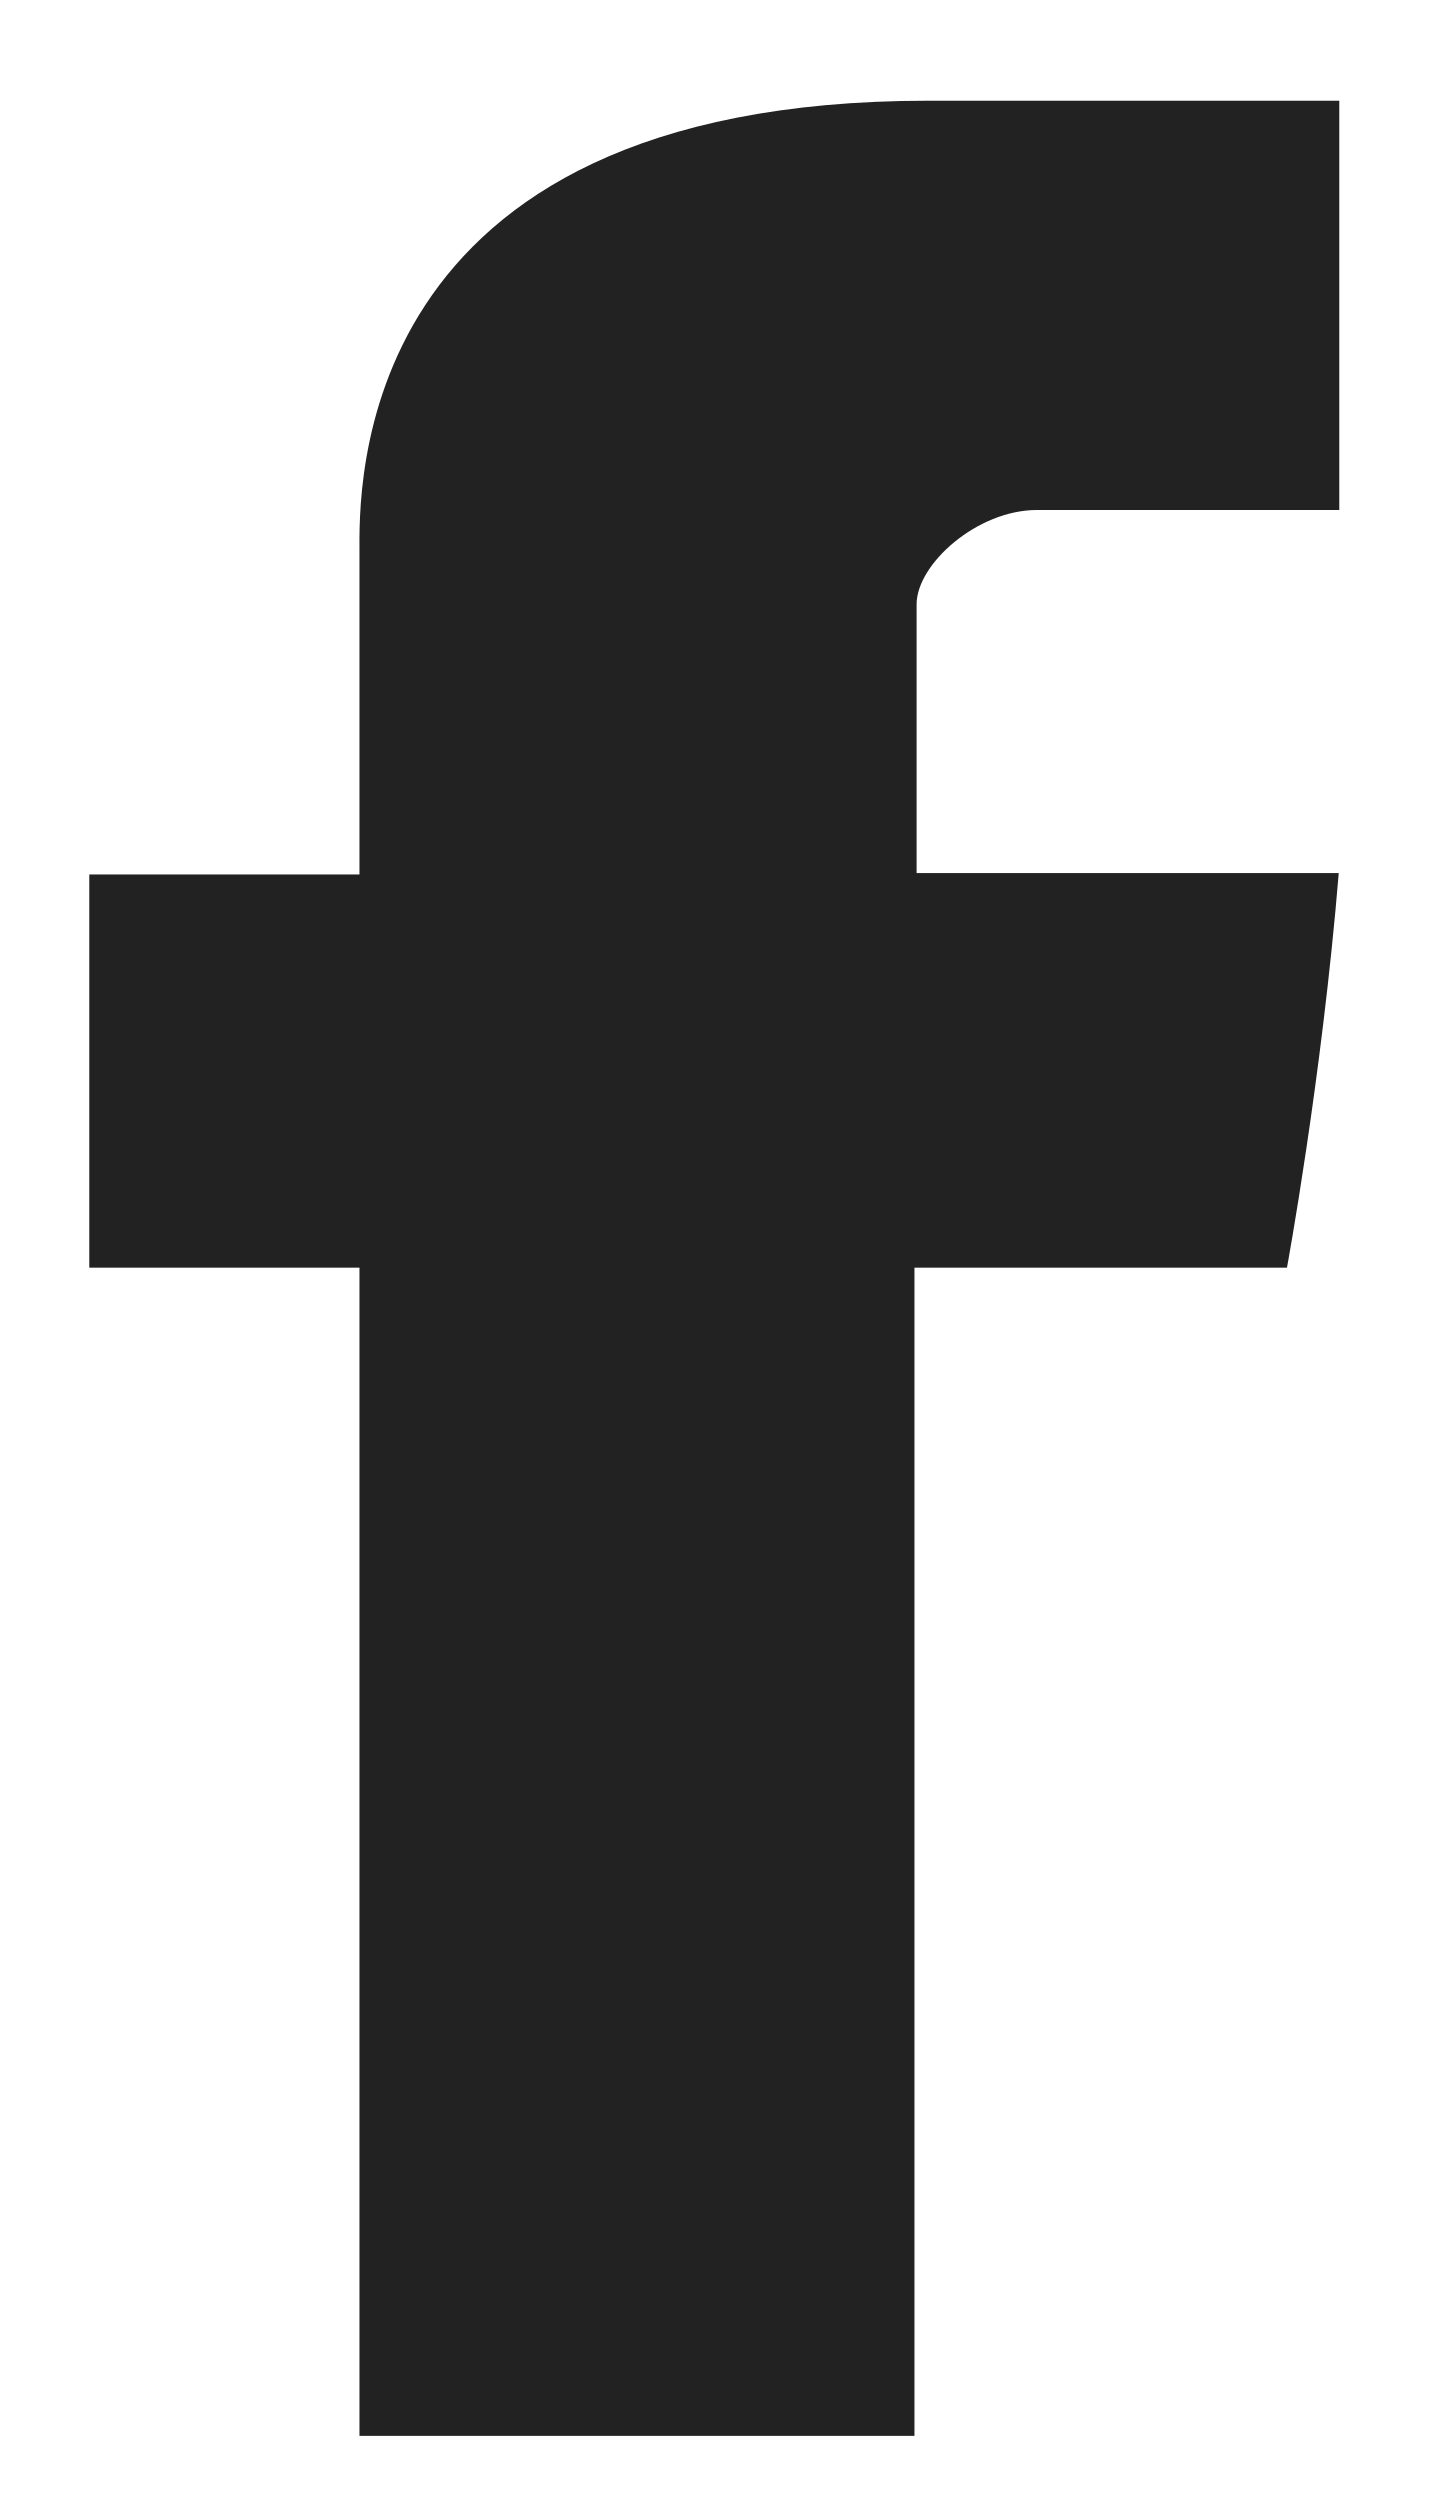
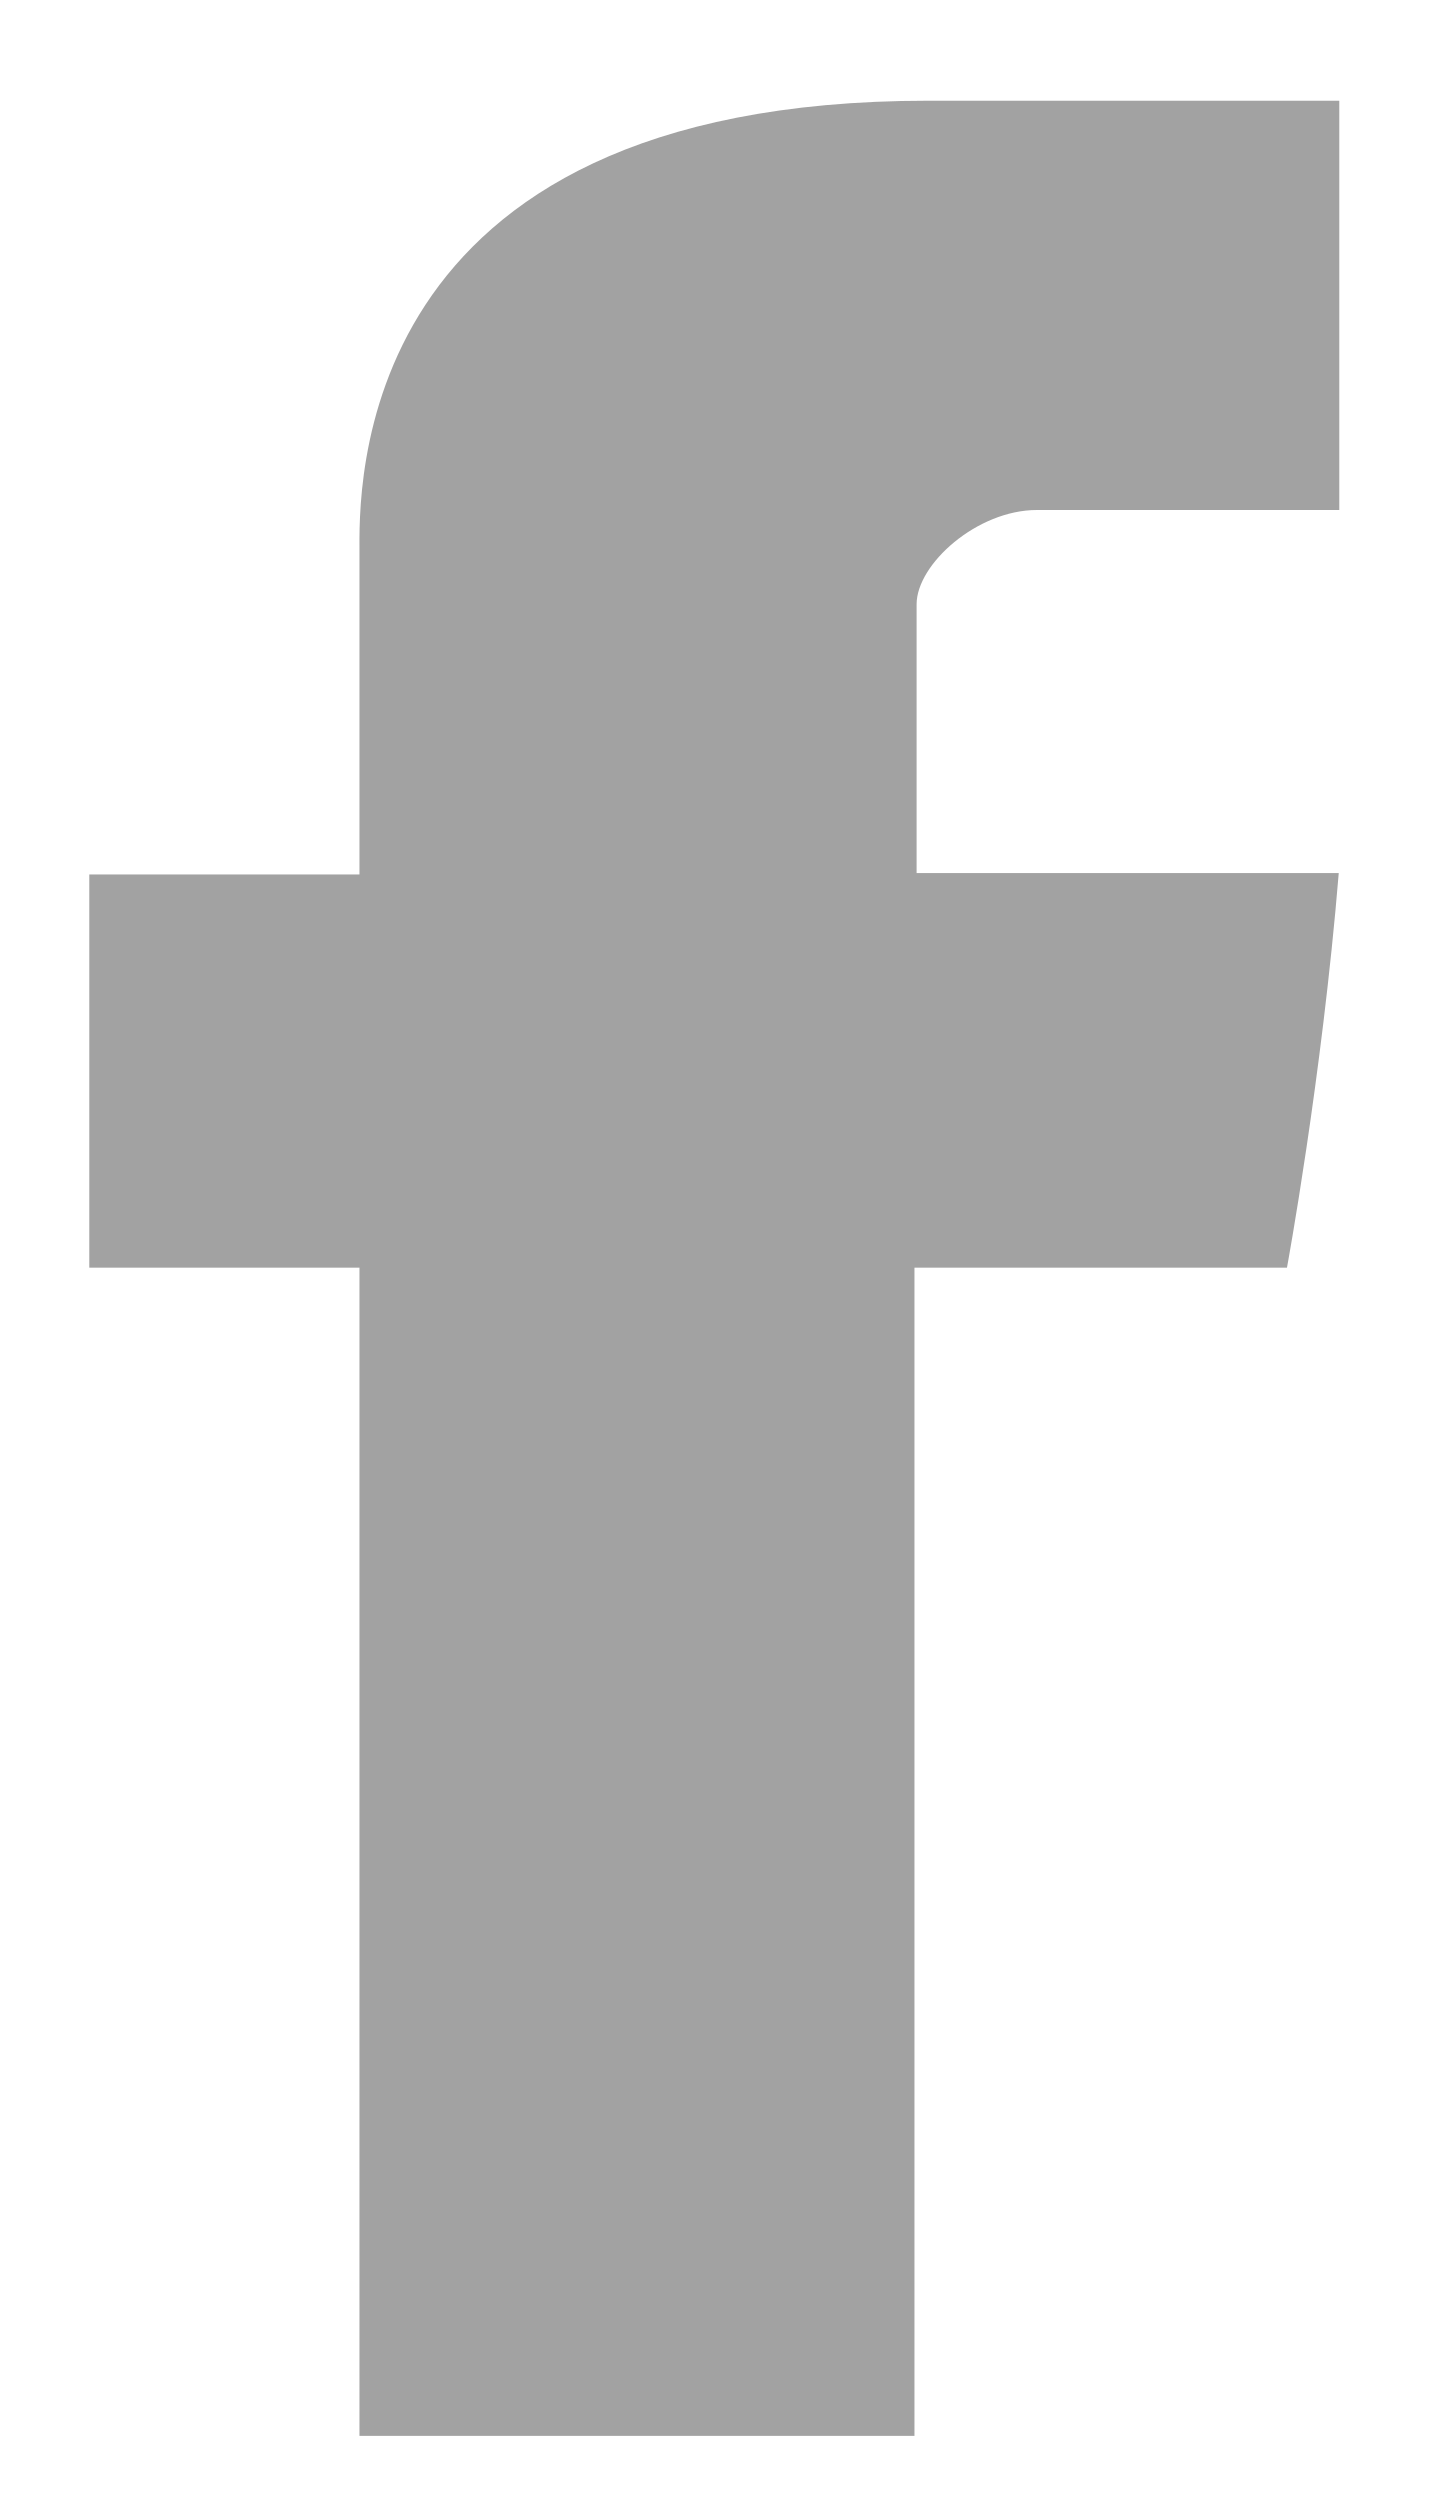
<svg xmlns="http://www.w3.org/2000/svg" width="8px" height="14px" viewBox="0 0 8 14" version="1.1">
  <g id="social-1" stroke="none" stroke-width="1" fill="none" fill-rule="evenodd">
-     <g id="facebook-letter-logo" transform="translate(3.5, 7) rotate(-360) translate(-3.5, -7) translate(-13.5, -10.5)" fill="#222222" fill-rule="nonzero">
+     <g id="facebook-letter-logo" transform="translate(3.5, 7) rotate(-360) translate(-3.5, -7) translate(-13.5, -10.5)" fill="#a2a2a2" fill-rule="nonzero">
      <path d="M15.513,13.597 C15.513,13.926 15.513,15.397 15.513,15.397 L14,15.397 L14,17.599 L15.513,17.599 L15.513,24.141 L18.621,24.141 L18.621,17.599 L20.707,17.599 C20.707,17.599 20.902,16.543 20.997,15.389 C20.725,15.389 18.633,15.389 18.633,15.389 C18.633,15.389 18.633,14.108 18.633,13.884 C18.633,13.659 18.972,13.356 19.307,13.356 C19.641,13.356 20.346,13.356 21,13.356 C21,13.057 21,12.021 21,11.064 C20.128,11.064 19.135,11.064 18.698,11.064 C15.436,11.064 15.513,13.268 15.513,13.597 Z" id="Facebook" />
    </g>
  </g>
</svg>
